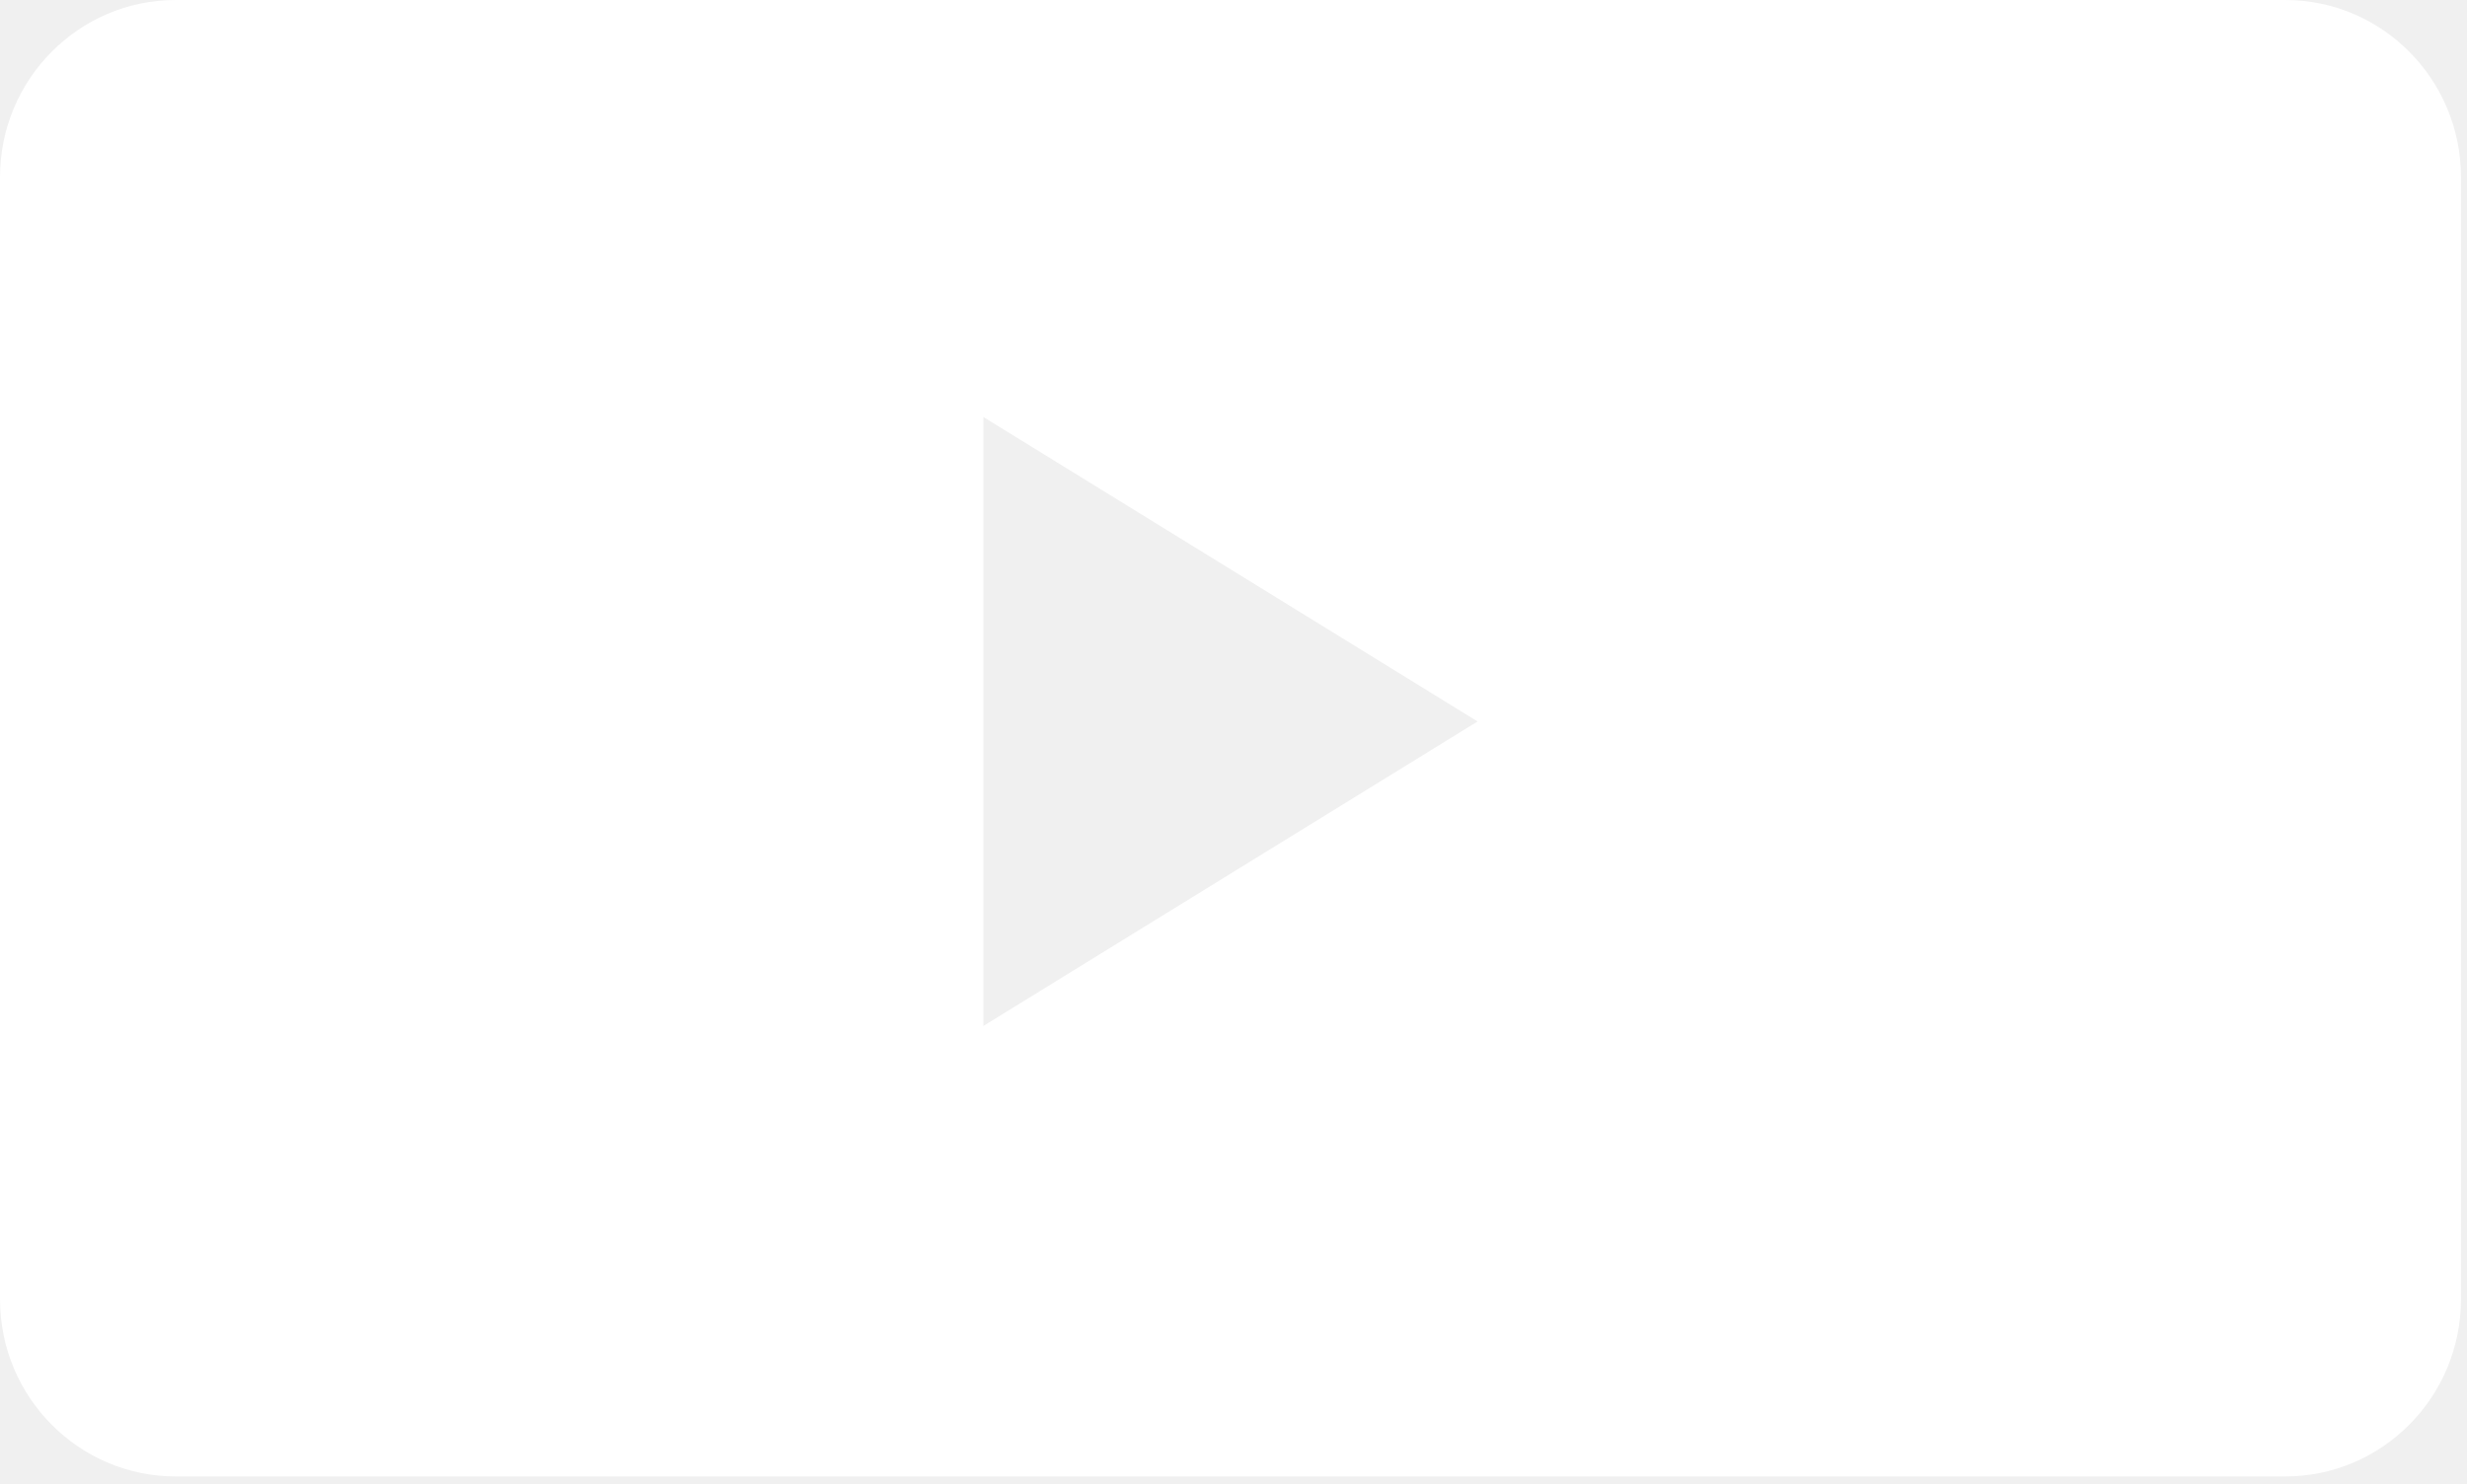
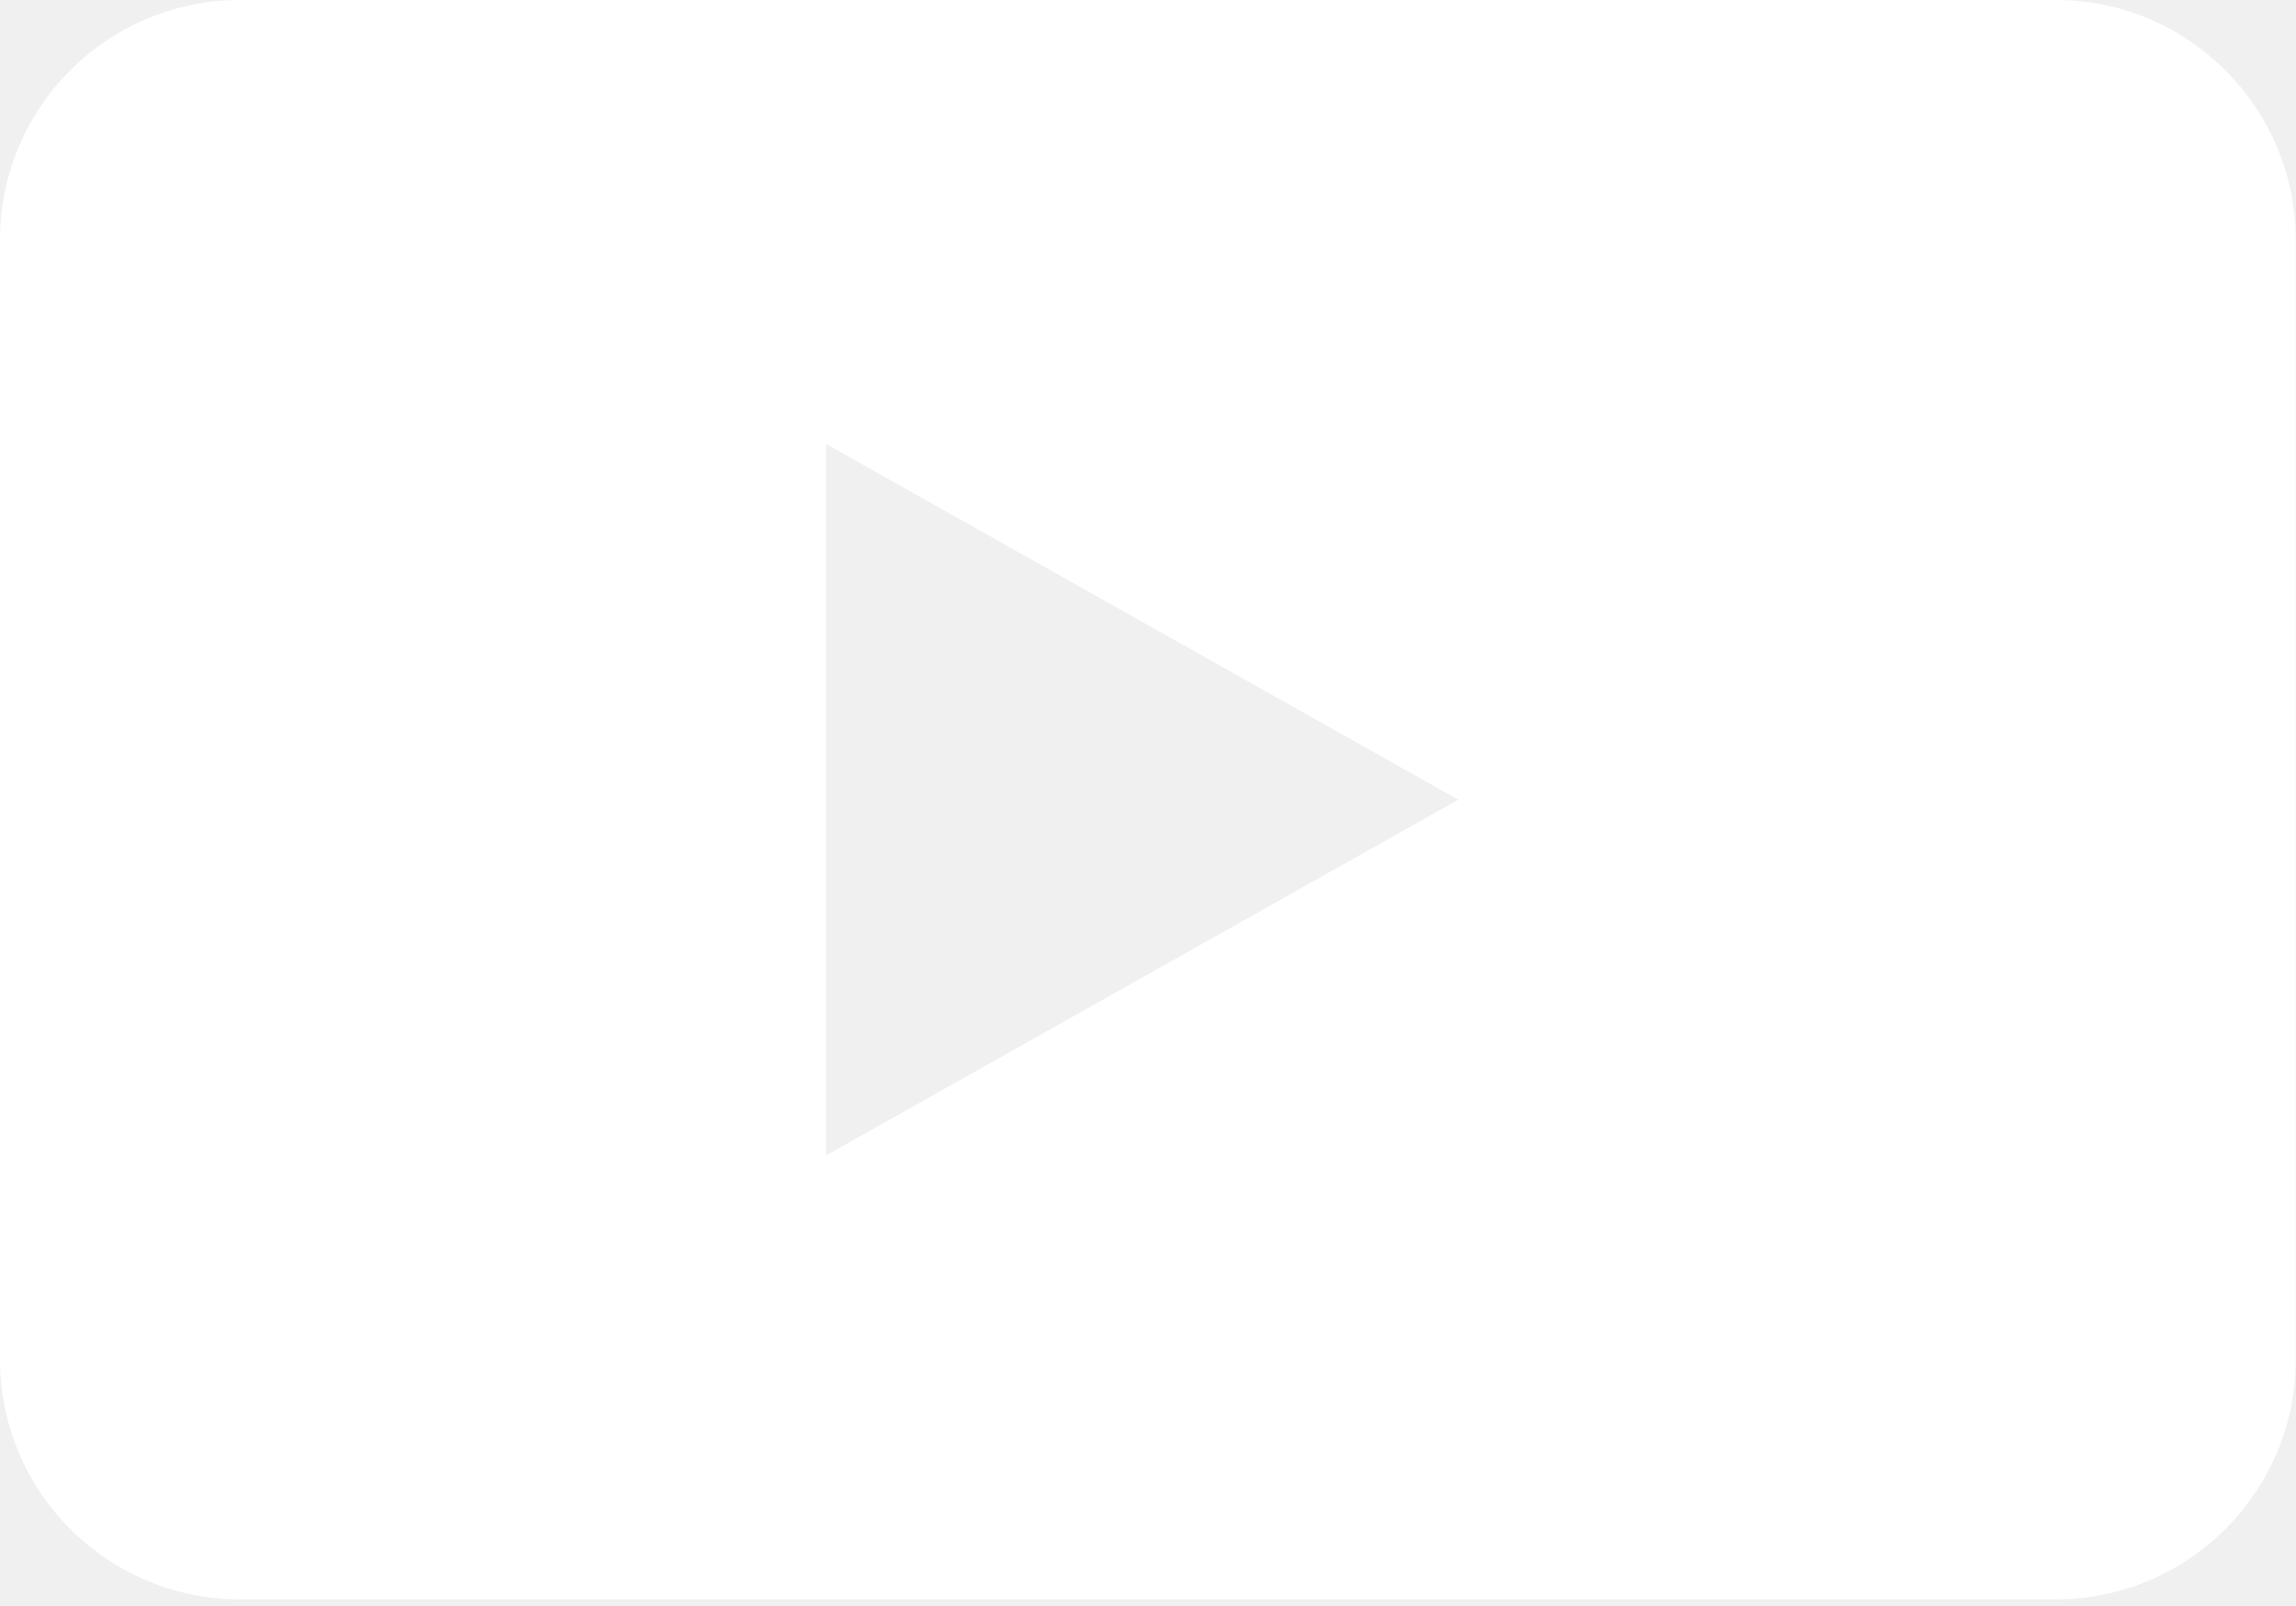
- <svg xmlns="http://www.w3.org/2000/svg" width="100%" height="100%" viewBox="0 0 296 178" version="1.1" xml:space="preserve" style="fill-rule:evenodd;clip-rule:evenodd;stroke-linejoin:round;stroke-miterlimit:2;">
-   <path d="M295.276,21.26l0,134.646c0,11.734 -9.448,21.26 -21.085,21.26l-253.105,0c-11.637,0 -21.085,-9.526 -21.085,-21.26l0,-134.646c0,-11.734 9.448,-21.26 21.085,-21.26l253.105,0c11.637,0 21.085,9.526 21.085,21.26Zm-117.989,65.314l-59.298,-36.538l0,73.076l59.298,-36.538Z" style="fill:#fff;" />
+ <svg xmlns="http://www.w3.org/2000/svg" width="100%" height="100%" viewBox="0 0 356 249" version="1.1" xml:space="preserve" style="fill-rule:evenodd;clip-rule:evenodd;stroke-linejoin:round;stroke-miterlimit:2;">
+   <path d="M355.954,37.205l0,173.622c0,20.534 -16.671,37.205 -37.205,37.205l-281.545,0c-20.534,0 -37.205,-16.671 -37.205,-37.205l0,-173.622c0,-20.534 16.671,-37.205 37.205,-37.205l281.545,0c20.534,0 37.205,16.671 37.205,37.205Zm-129.839,86.811l-98.042,-55.172l0,110.345l98.042,-55.172Z" style="fill:#fff;" />
</svg>
